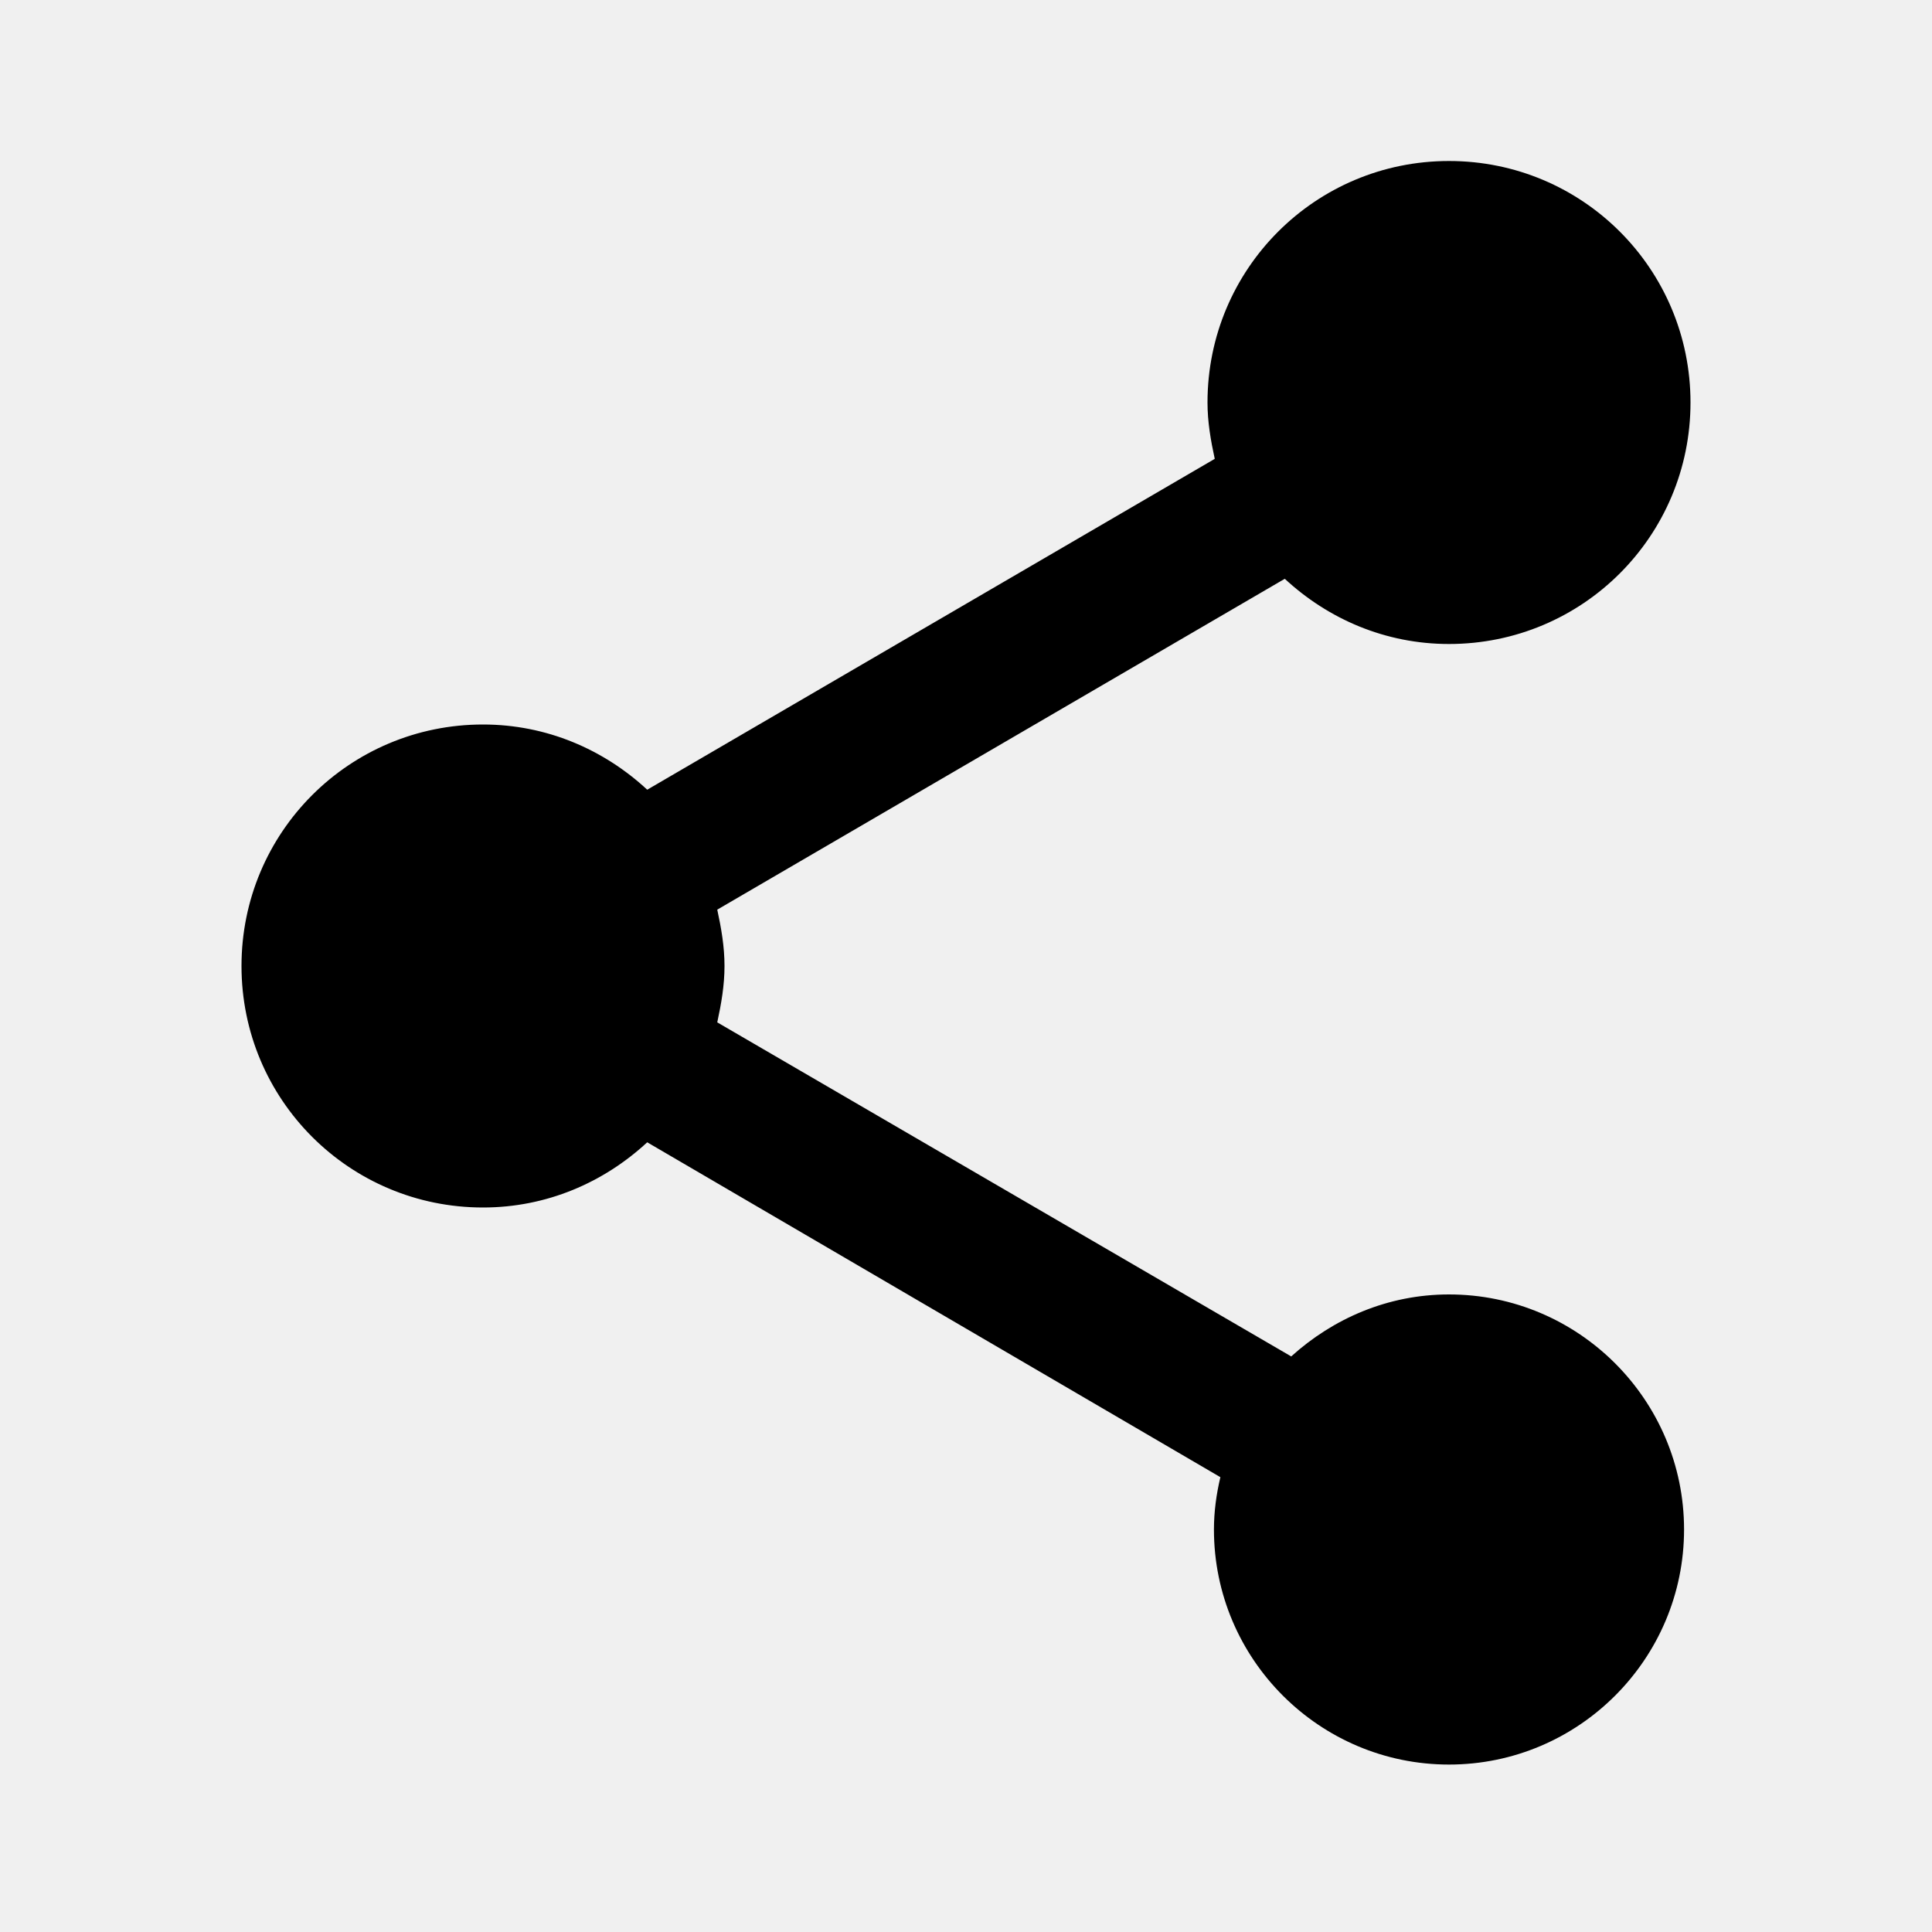
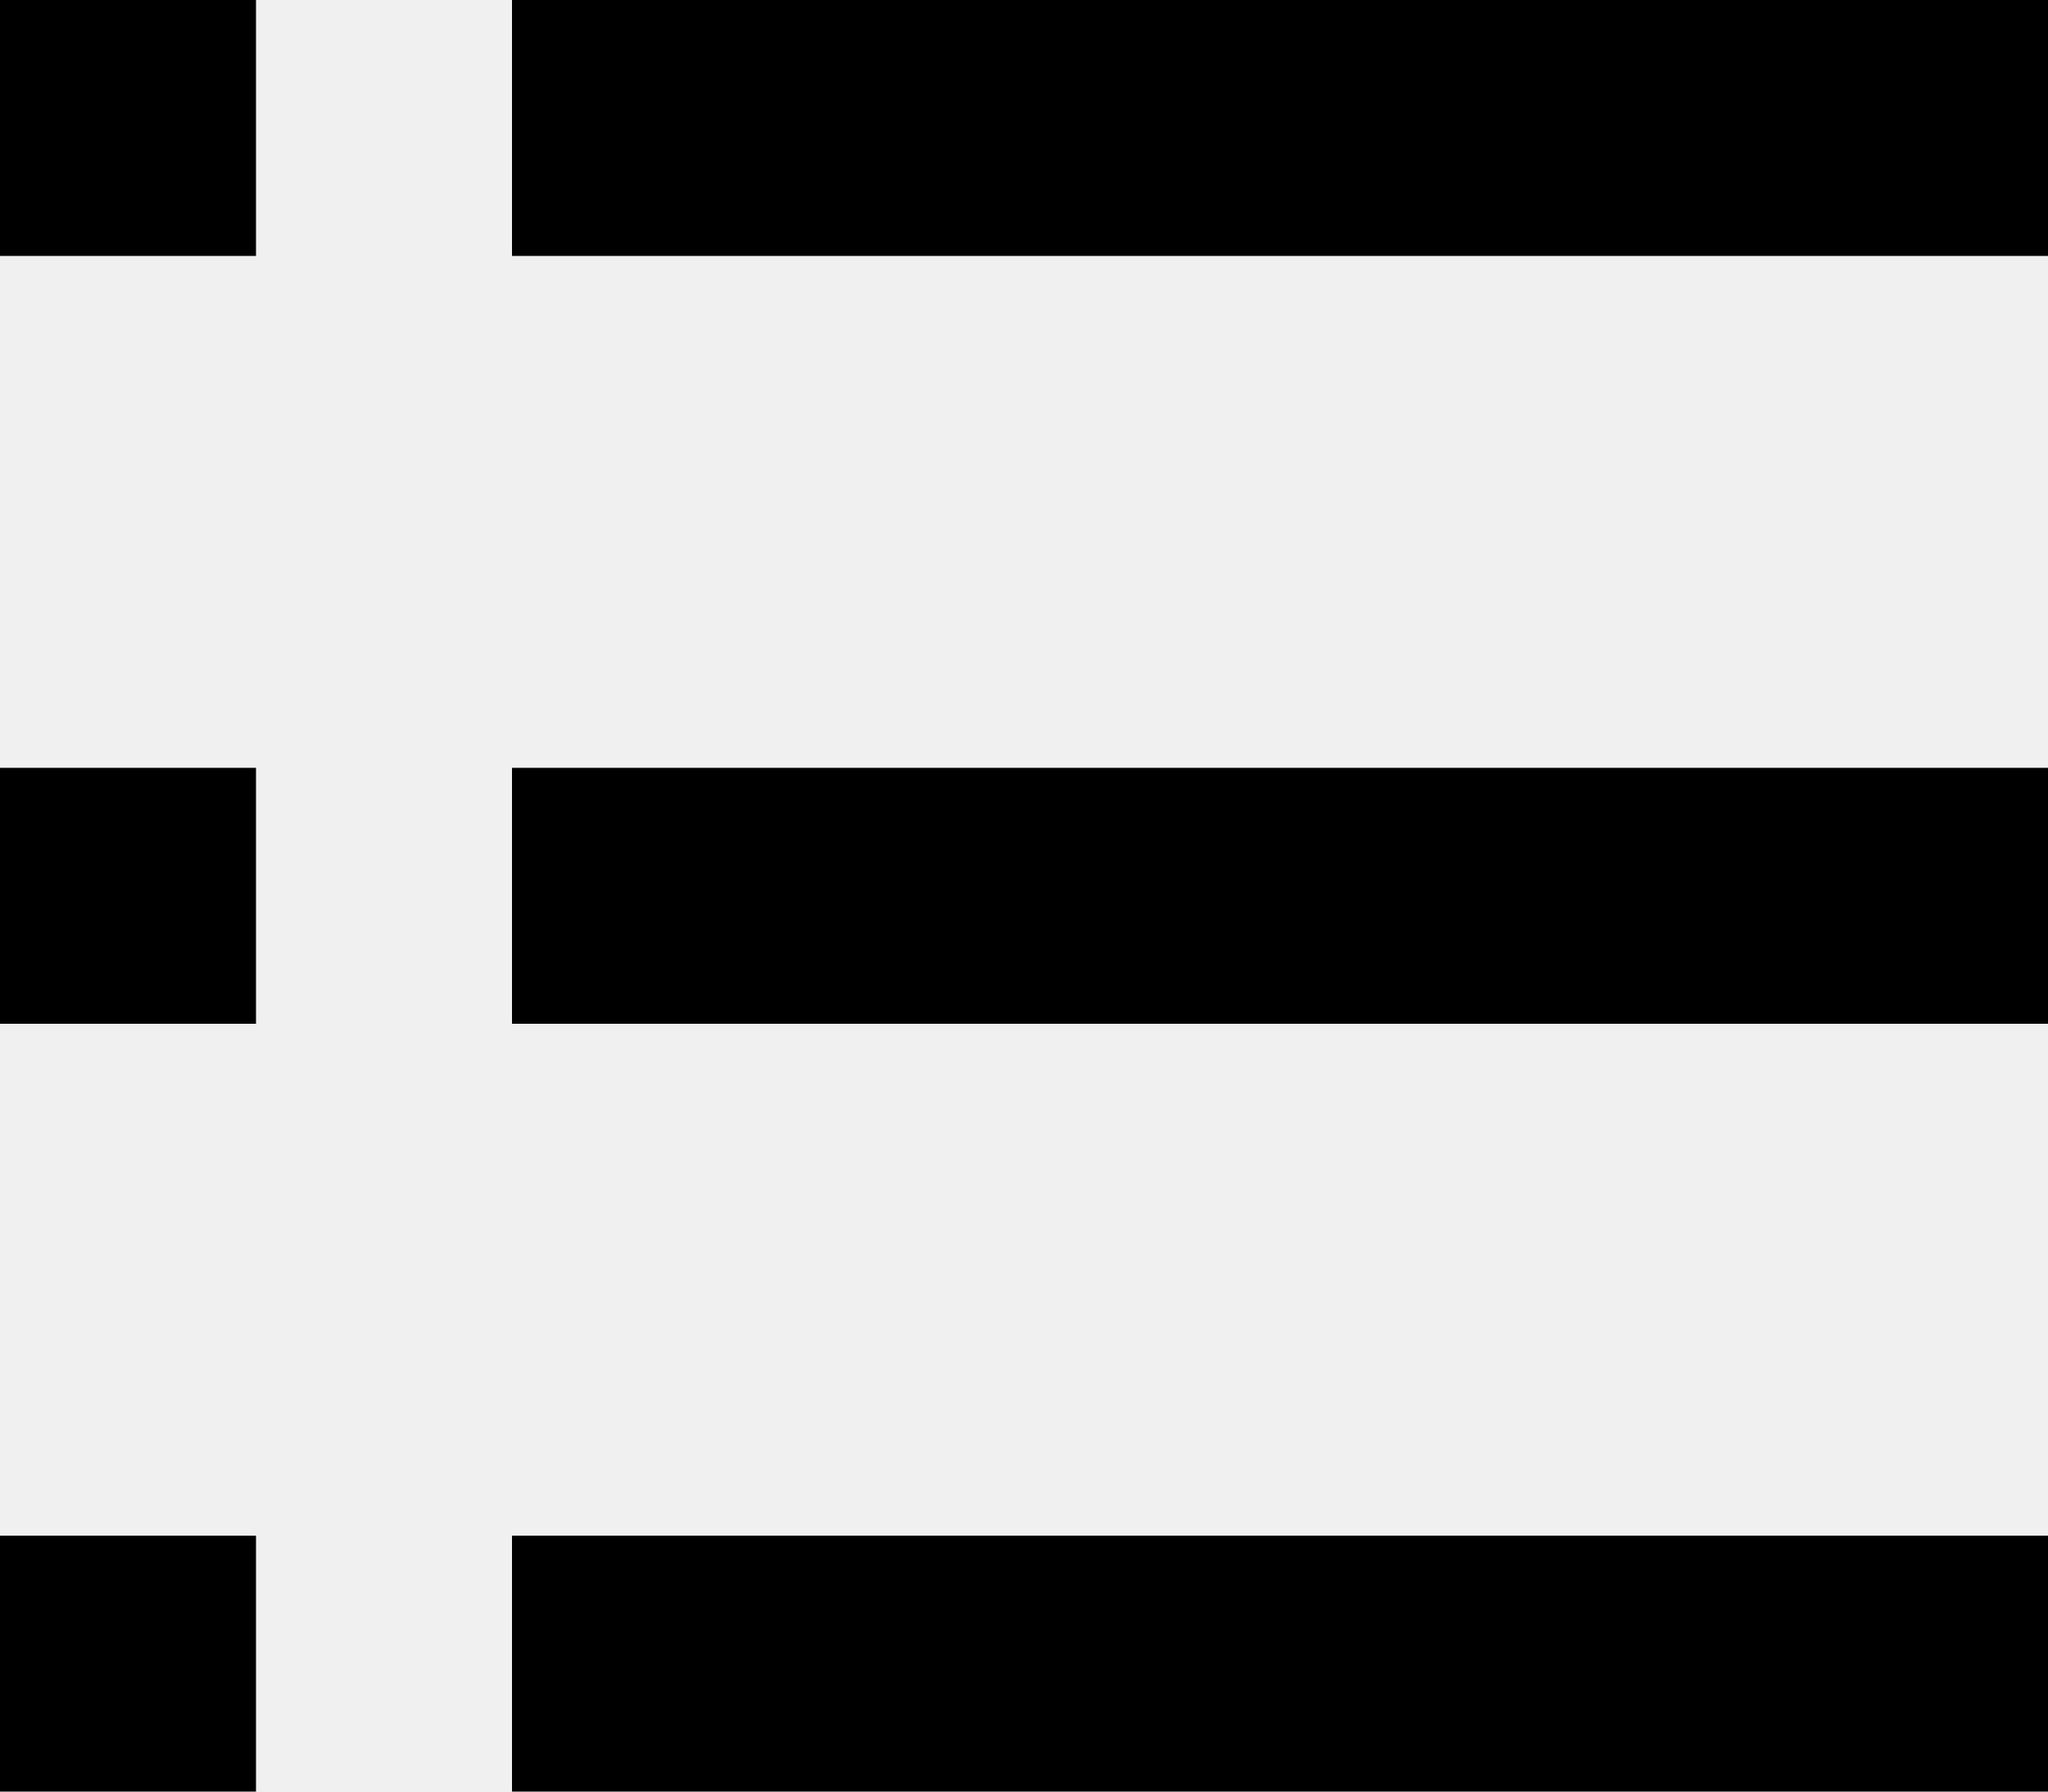
- <svg xmlns="http://www.w3.org/2000/svg" width="24" height="24" viewBox="0 0 24 24">
-   <g fill="none" fill-rule="evenodd">
-     <polygon points="0 0 24 0 24 24 0 24" />
-     <path fill="currentColor" fill-rule="evenodd" d="M18,16.08 C17.24,16.08 16.56,16.38 16.04,16.85 L8.91,12.7 C8.96,12.47 9,12.24 9,12 C9,11.76 8.96,11.53 8.91,11.3 L15.96,7.19 C16.5,7.69 17.21,8 18,8 C19.66,8 21,6.66 21,5 C21,3.34 19.66,2 18,2 C16.34,2 15,3.34 15,5 C15,5.24 15.04,5.47 15.09,5.7 L8.04,9.81 C7.5,9.31 6.79,9 6,9 C4.34,9 3,10.34 3,12 C3,13.66 4.34,15 6,15 C6.79,15 7.5,14.69 8.04,14.19 L15.16,18.35 C15.11,18.56 15.08,18.78 15.08,19 C15.08,20.61 16.39,21.92 18,21.92 C19.61,21.92 20.92,20.61 20.92,19 C20.92,17.39 19.61,16.08 18,16.08 Z" />
+ <svg xmlns="http://www.w3.org/2000/svg" xmlns:xlink="http://www.w3.org/1999/xlink" width="16px" height="14px" viewBox="0 0 16 14" version="1.1">
+   <defs>
+     <rect id="path-1" x="0" y="0" width="24" height="24" />
+   </defs>
+   <g id="Search" stroke="none" stroke-width="1" fill="none" fill-rule="evenodd">
+     <g id="List-Search---1440px" transform="translate(-270, -134)">
+       <g id="Filters-closed" transform="translate(193, 97)">
+         <g id="Button-List" transform="translate(57, 24)">
+           <g id="Group-11" transform="translate(16, 8)">
+             <g id="Icon/24/List">
+               <g id="Icon/menu" fill-rule="evenodd">
+                 <mask id="mask-2" fill="white">
+                   <use xlink:href="#path-1" />
+                 </mask>
+                 <use id="Mask" fill-opacity="0" fill="#FFFFFF" xlink:href="#path-1" />
+               </g>
+               <rect id="Rectangle-2" stroke="currentcolor" x="8.5" y="5.5" width="11" height="1" />
+               <rect id="Rectangle-2-Copy-3" stroke="currentcolor" x="4.5" y="5.5" width="1" height="1" />
+               <rect id="Rectangle-2-Copy" stroke="currentcolor" x="8.5" y="17.5" width="11" height="1" />
+               <rect id="Rectangle-2-Copy-4" stroke="currentcolor" x="4.5" y="17.5" width="1" height="1" />
+               <rect id="Rectangle-2-Copy-2" stroke="currentcolor" x="8.5" y="11.5" width="11" height="1" />
+               <rect id="Rectangle-2-Copy-5" stroke="currentcolor" x="4.5" y="11.5" width="1" height="1" />
+             </g>
+           </g>
+         </g>
+       </g>
+     </g>
  </g>
</svg>
